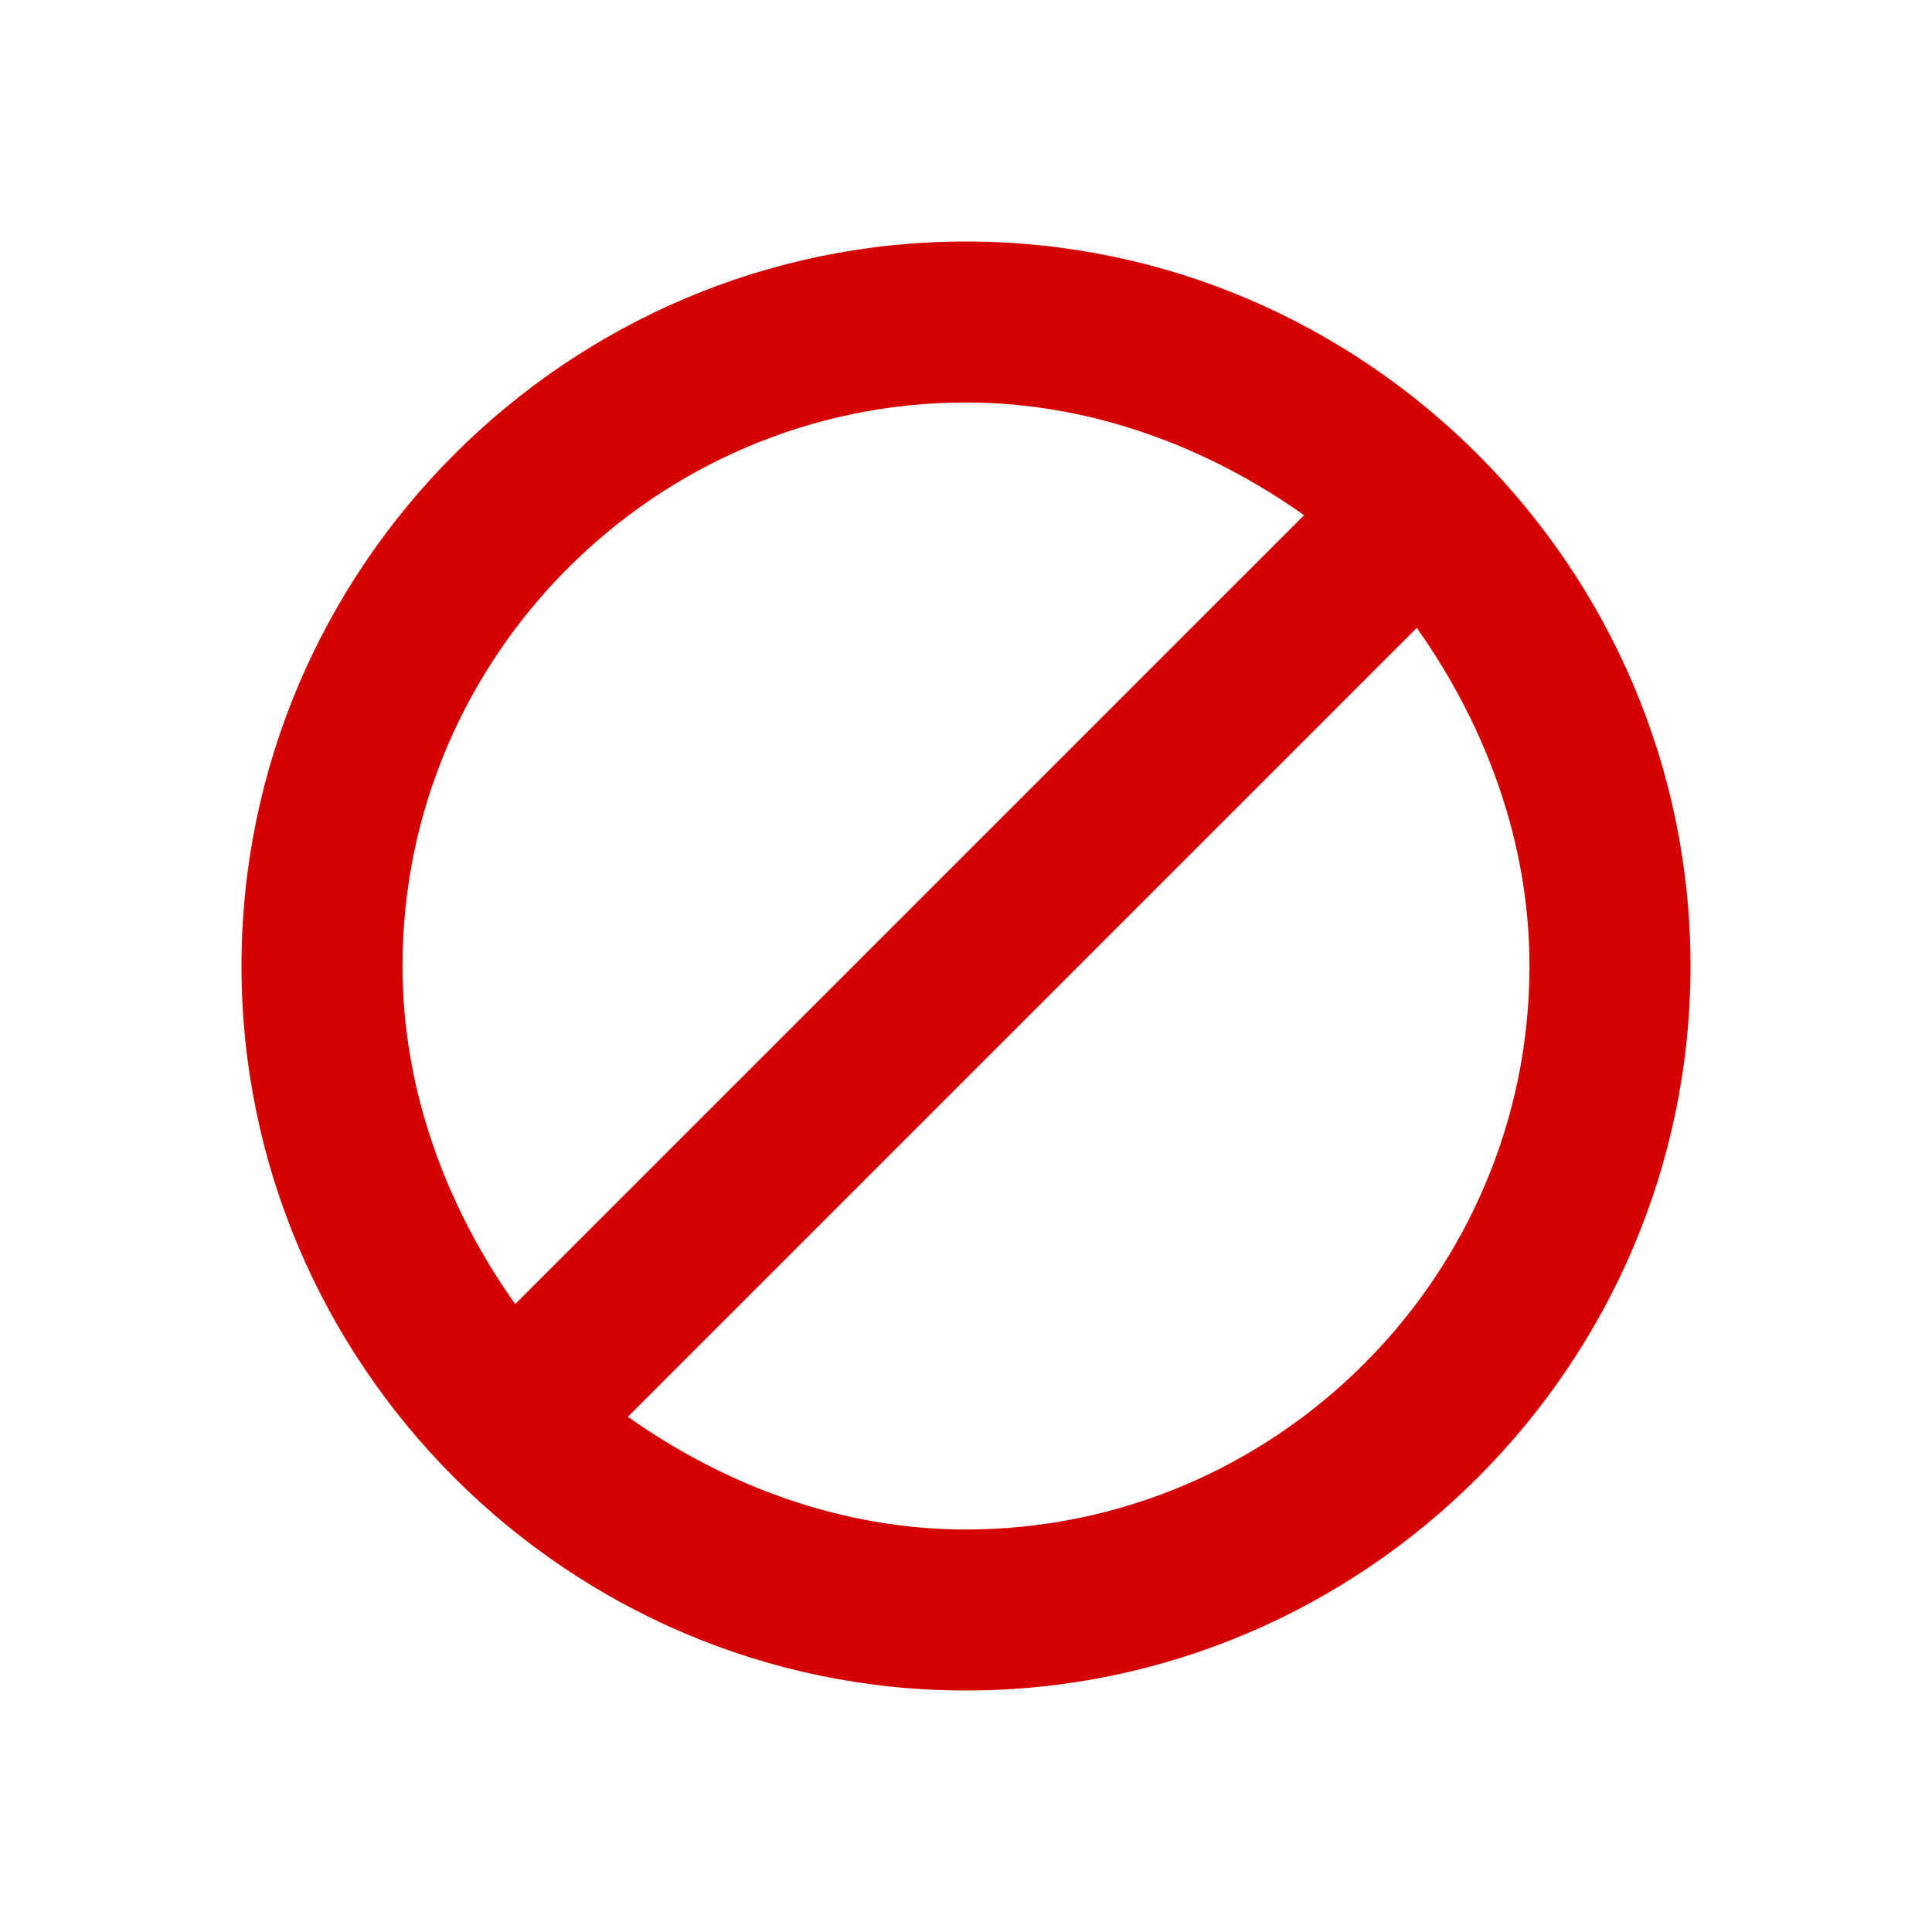
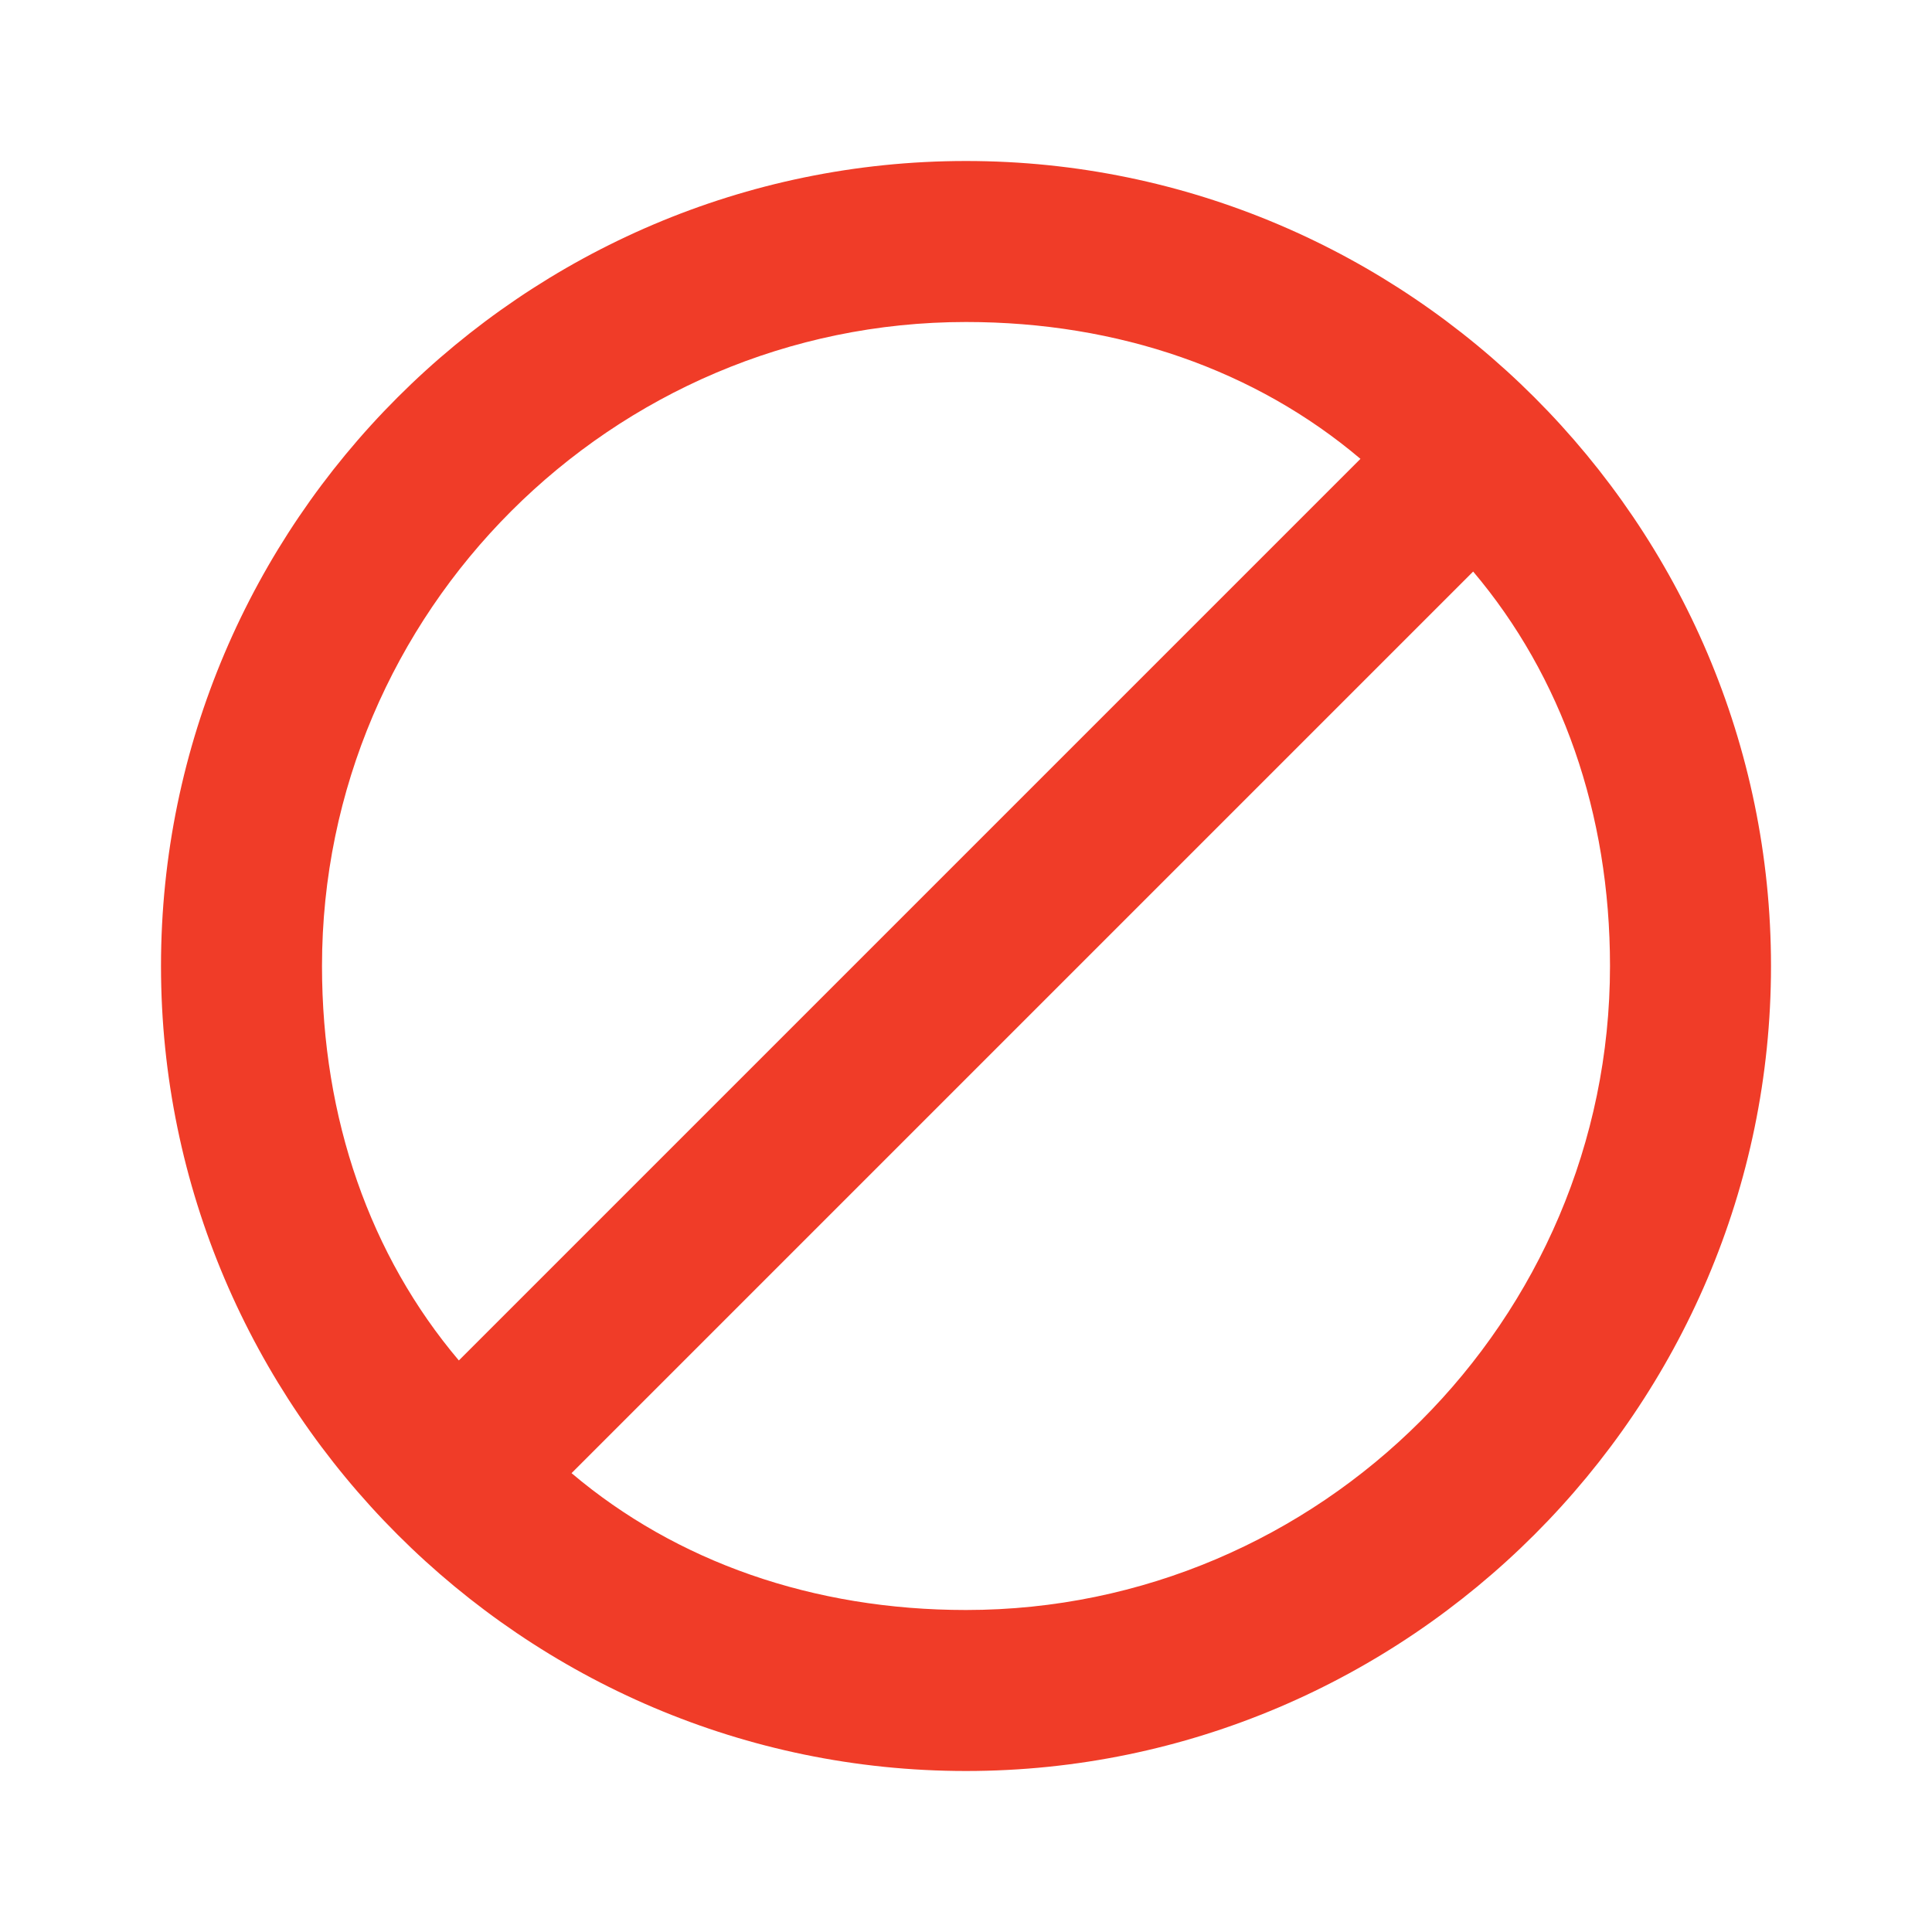
- <svg xmlns="http://www.w3.org/2000/svg" version="1" viewBox="0 0 48 48" enable-background="new 0 0 48 48">
-   <path fill="#D50000" d="M24,6C14.1,6,6,14.1,6,24s8.1,18,18,18s18-8.1,18-18S33.9,6,24,6z M24,10c3.1,0,6,1.1,8.4,2.8L12.8,32.4 C11.1,30,10,27.1,10,24C10,16.3,16.3,10,24,10z M24,38c-3.1,0-6-1.1-8.4-2.8l19.6-19.6C36.9,18,38,20.9,38,24C38,31.7,31.7,38,24,38 z" />
+ <svg xmlns="http://www.w3.org/2000/svg" version="1.1" id="Ebene_1" x="0px" y="0px" width="24px" height="24px" viewBox="0 0 24 24" enable-background="new 0 0 24 24" xml:space="preserve">
+   <path fill="#F03C28" d="M2,12c0,5.5,4.5,10,10,10s10-4.5,10-10S17.5,2,12,2S2,6.5,2,12z M7.1,18.3L18.3,7.1c1.1,1.3,1.7,3,1.7,4.9  c0,4.4-3.6,8-8,8C10.1,20,8.4,19.4,7.1,18.3z M4,12c0-4.4,3.6-8,8-8c1.9,0,3.6,0.6,4.9,1.7L5.7,16.9C4.6,15.6,4,13.9,4,12z" />
</svg>
